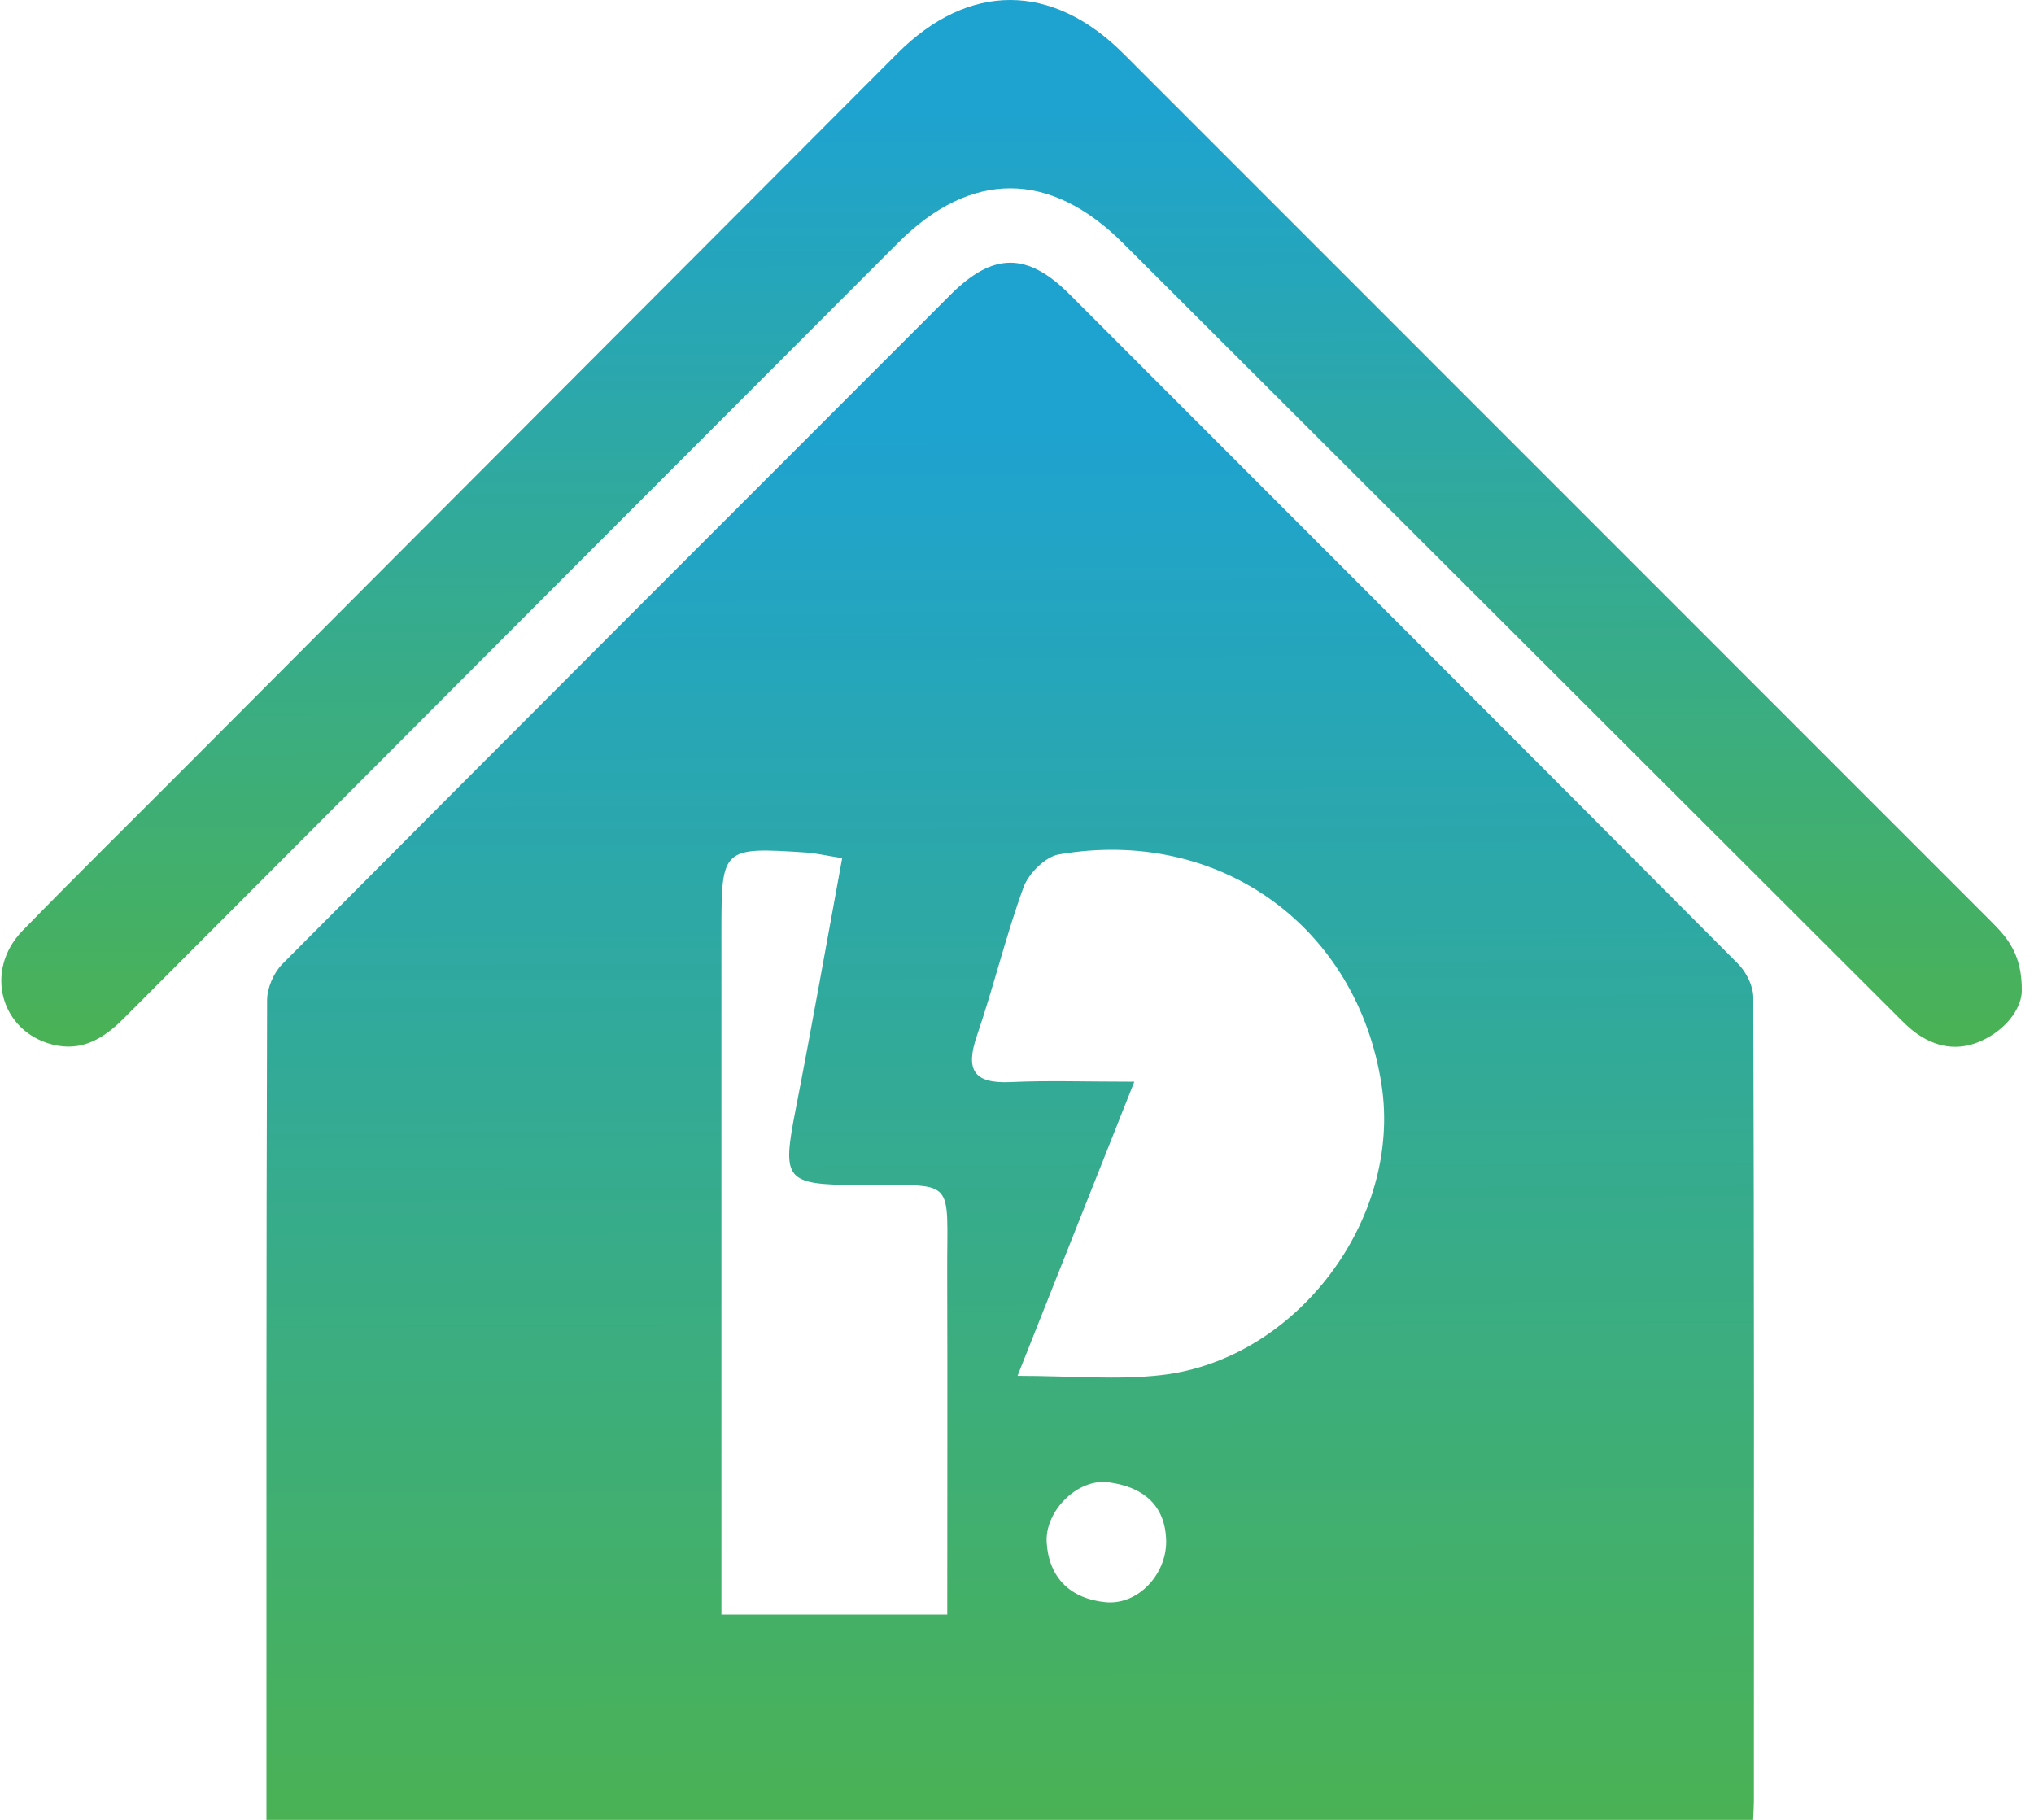
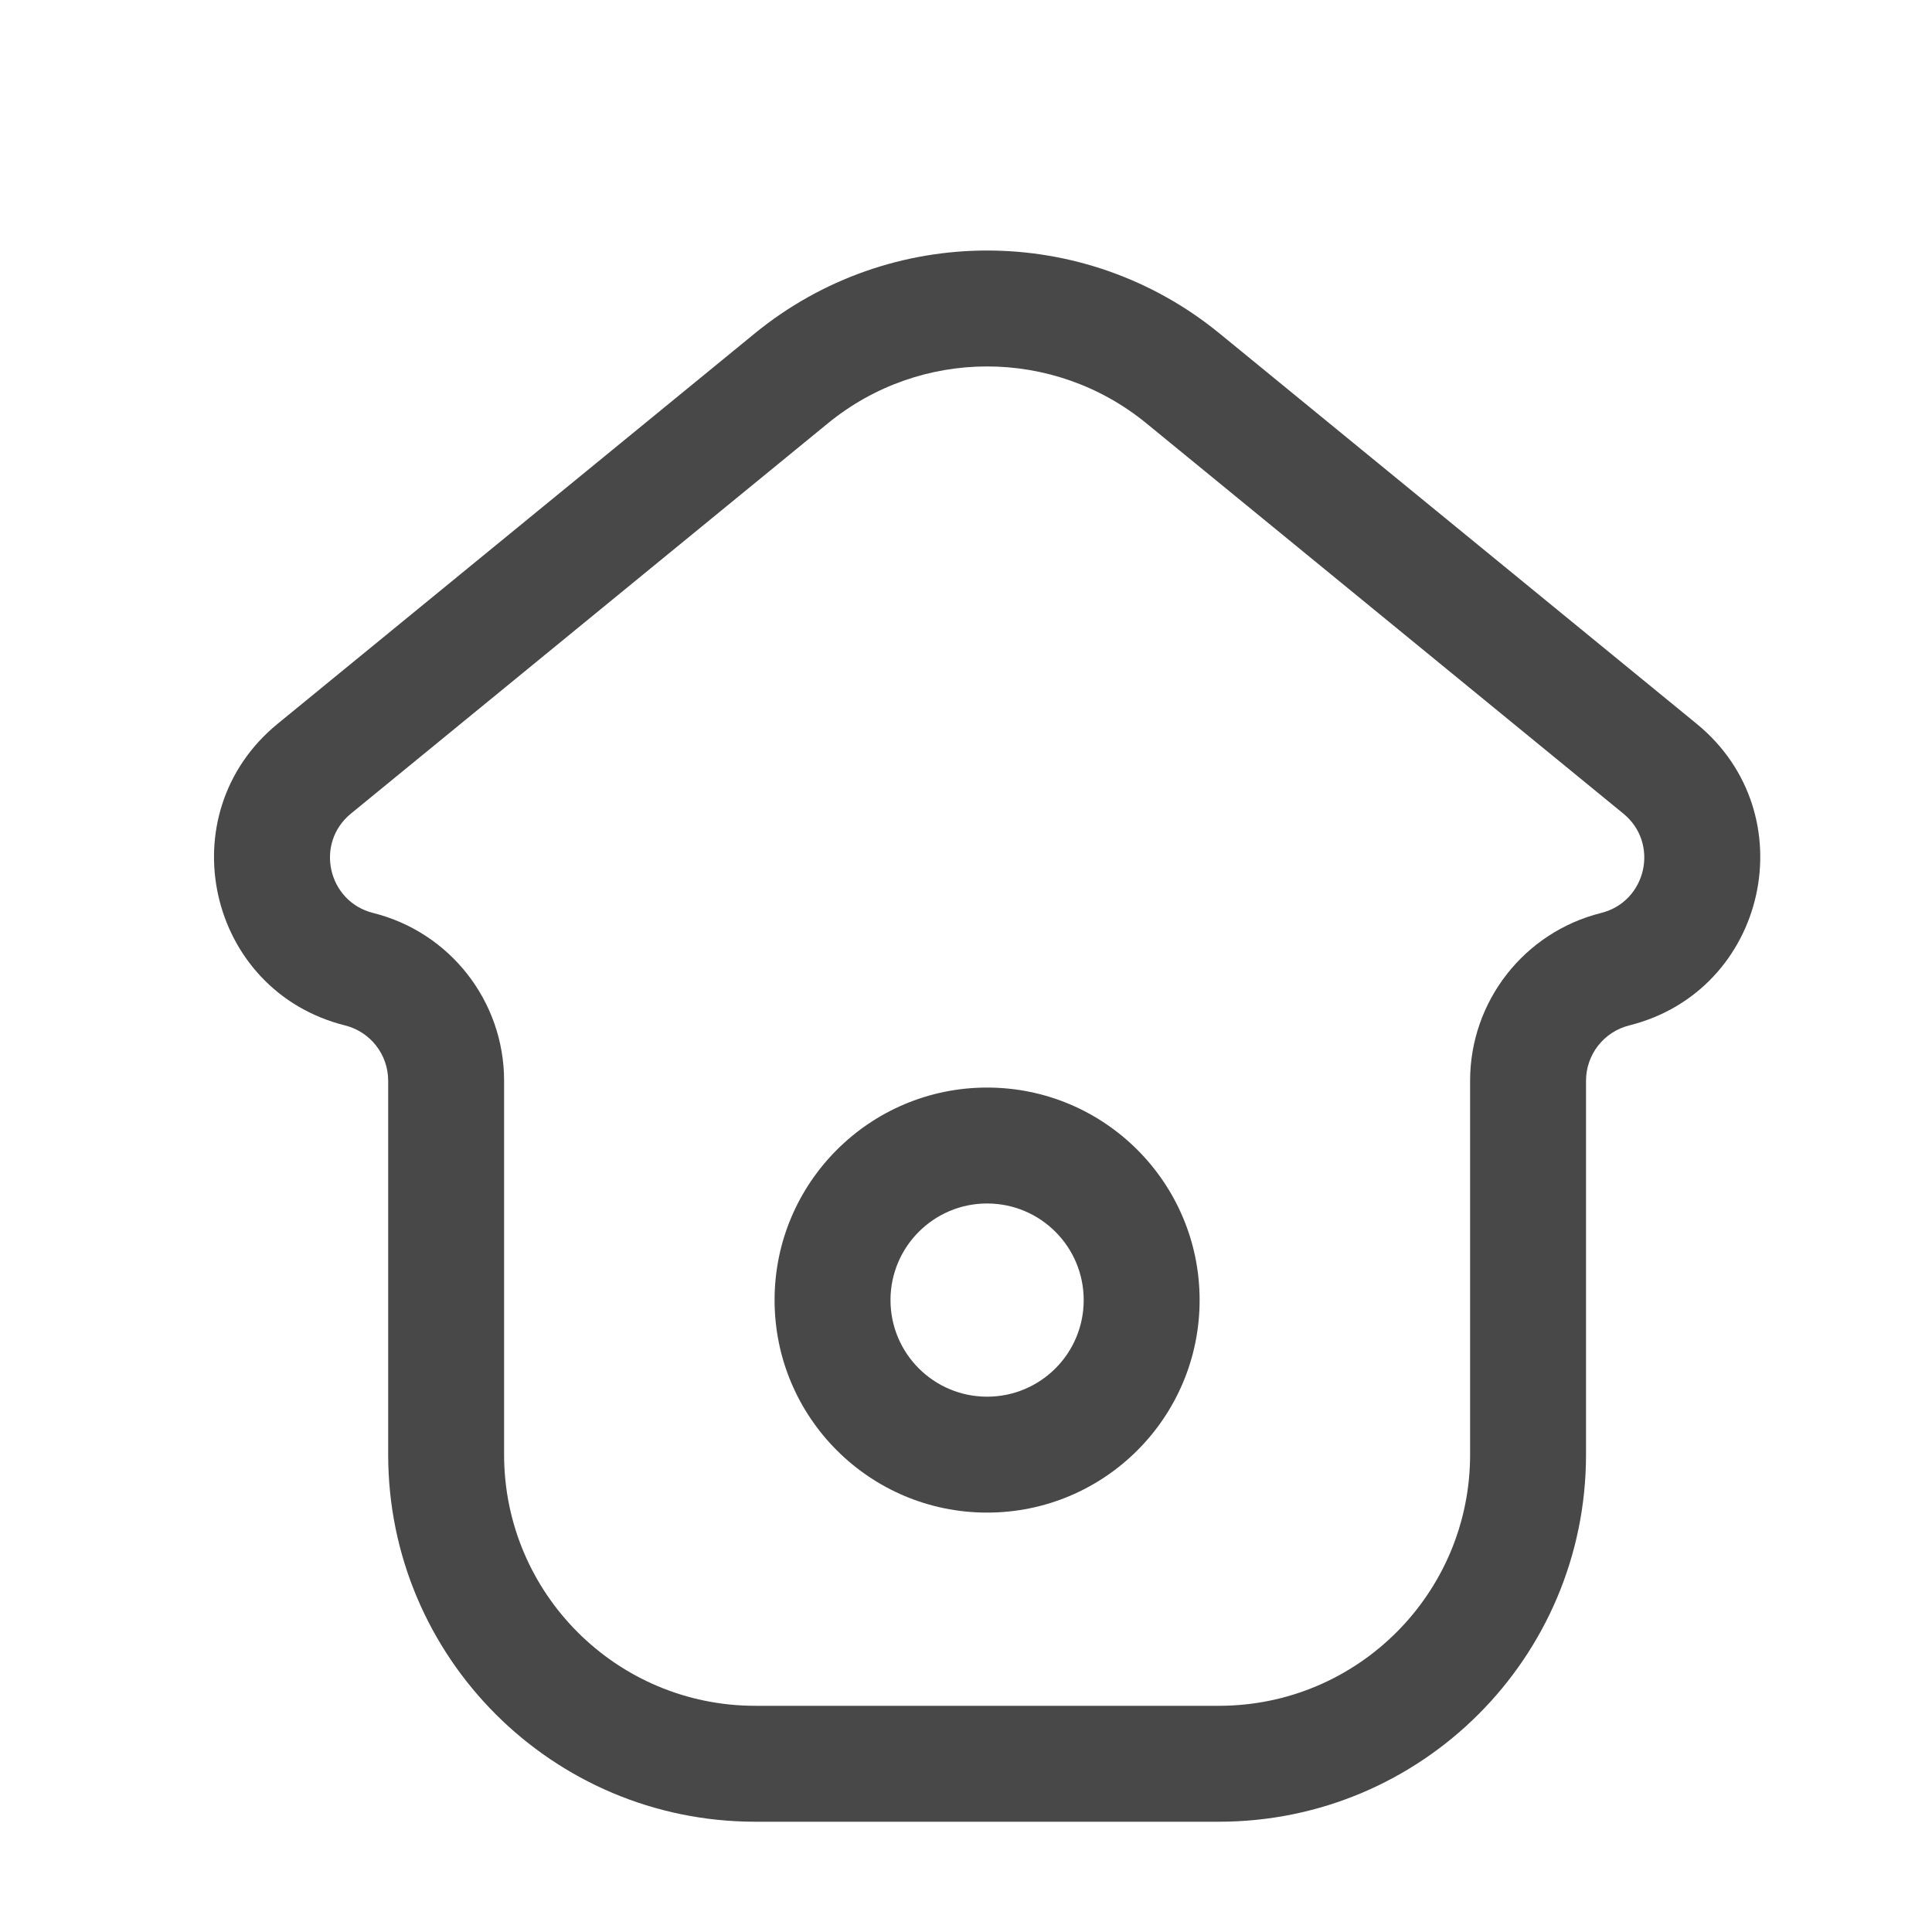
- <svg xmlns="http://www.w3.org/2000/svg" width="38" height="34" viewBox="0 0 38 34" fill="none">
-   <path d="M32.756 18.634C32.755 18.421 32.625 18.159 32.469 18.004C28.314 13.829 24.146 9.664 19.981 5.497C19.192 4.71 18.554 4.712 17.761 5.503C13.596 9.67 9.429 13.835 5.275 18.011C5.113 18.174 4.991 18.457 4.99 18.685C4.974 23.642 4.978 28.601 4.978 33.559V34H32.753C32.76 33.841 32.767 33.74 32.767 33.64C32.769 28.637 32.772 23.636 32.756 18.634ZM17.696 23.778C17.702 25.883 17.697 27.99 17.697 30.165H13.478V17.387C13.478 15.838 13.492 15.824 15.068 15.928C15.233 15.939 15.397 15.979 15.734 16.032C15.434 17.662 15.163 19.2 14.864 20.732C14.606 22.05 14.666 22.133 16.035 22.14C17.897 22.152 17.689 21.957 17.696 23.778ZM20.65 29.933C20.005 29.868 19.599 29.487 19.555 28.824C19.515 28.234 20.128 27.617 20.709 27.693C21.324 27.773 21.776 28.092 21.787 28.796C21.79 29.425 21.252 29.994 20.65 29.933ZM21.706 25.689C20.874 25.786 20.022 25.704 19.01 25.704C19.741 23.863 20.416 22.164 21.192 20.209C20.267 20.209 19.574 20.184 18.884 20.216C18.191 20.249 18.031 19.991 18.252 19.347C18.566 18.431 18.79 17.485 19.122 16.577C19.216 16.319 19.529 16.006 19.782 15.963C22.775 15.444 25.356 17.307 25.811 20.268C26.194 22.768 24.236 25.393 21.706 25.689Z" fill="url(#paint0_linear_2_4909)" />
-   <path d="M37.772 18.524C37.763 18.798 37.544 19.168 37.108 19.401C36.668 19.637 36.236 19.601 35.83 19.324C35.674 19.219 35.541 19.08 35.407 18.945C30.597 14.144 25.787 9.342 20.979 4.541C19.615 3.179 18.137 3.177 16.78 4.534C11.955 9.364 7.132 14.193 2.313 19.026C1.94 19.4 1.535 19.65 0.993 19.518C0.01 19.278 -0.304 18.131 0.422 17.387C1.42 16.363 2.439 15.36 3.447 14.348C7.886 9.897 12.325 5.446 16.765 0.998C18.096 -0.335 19.655 -0.333 20.992 1.005C26.396 6.409 31.799 11.815 37.202 17.218C37.508 17.523 37.781 17.837 37.772 18.524Z" fill="url(#paint1_linear_2_4909)" />
-   <defs>
-     <linearGradient id="paint0_linear_2_4909" x1="20.451" y1="33.878" x2="20.351" y2="3.52" gradientUnits="userSpaceOnUse">
-       <stop stop-color="#4AB255" />
-       <stop offset="0.853" stop-color="#1EA3D0" />
-     </linearGradient>
-     <linearGradient id="paint1_linear_2_4909" x1="21.042" y1="19.476" x2="21.009" y2="-0.934" gradientUnits="userSpaceOnUse">
-       <stop stop-color="#4AB255" />
-       <stop offset="0.853" stop-color="#1EA3D0" />
-     </linearGradient>
-   </defs>
+ <svg xmlns="http://www.w3.org/2000/svg" width="25" height="25" viewBox="0 0 25 25" fill="none">
+   <path fill-rule="evenodd" clip-rule="evenodd" d="M14.832 5.476C13.634 4.497 11.913 4.497 10.715 5.476L4.541 10.528C4.071 10.912 4.241 11.667 4.829 11.814C5.825 12.063 6.523 12.958 6.523 13.985V18.823C6.523 20.618 7.979 22.073 9.773 22.073H15.773C17.568 22.073 19.023 20.618 19.023 18.823V13.985C19.023 12.958 19.722 12.063 20.718 11.814C21.306 11.667 21.476 10.912 21.006 10.528L14.832 5.476ZM9.766 4.315C11.515 2.884 14.032 2.884 15.781 4.315L21.956 9.367C23.38 10.533 22.867 12.823 21.082 13.269C20.754 13.351 20.523 13.646 20.523 13.985V18.823C20.523 21.447 18.397 23.573 15.773 23.573H9.773C7.15 23.573 5.023 21.447 5.023 18.823V13.985C5.023 13.646 4.793 13.351 4.465 13.269C2.68 12.823 2.167 10.533 3.591 9.367L9.766 4.315Z" fill="#484848" />
+   <path fill-rule="evenodd" clip-rule="evenodd" d="M12.773 15.573C12.083 15.573 11.523 16.133 11.523 16.823C11.523 17.514 12.083 18.073 12.773 18.073C13.464 18.073 14.023 17.514 14.023 16.823C14.023 16.133 13.464 15.573 12.773 15.573ZM10.023 16.823C10.023 15.305 11.255 14.073 12.773 14.073C14.292 14.073 15.523 15.305 15.523 16.823C15.523 18.342 14.292 19.573 12.773 19.573C11.255 19.573 10.023 18.342 10.023 16.823Z" fill="#484848" />
</svg>
